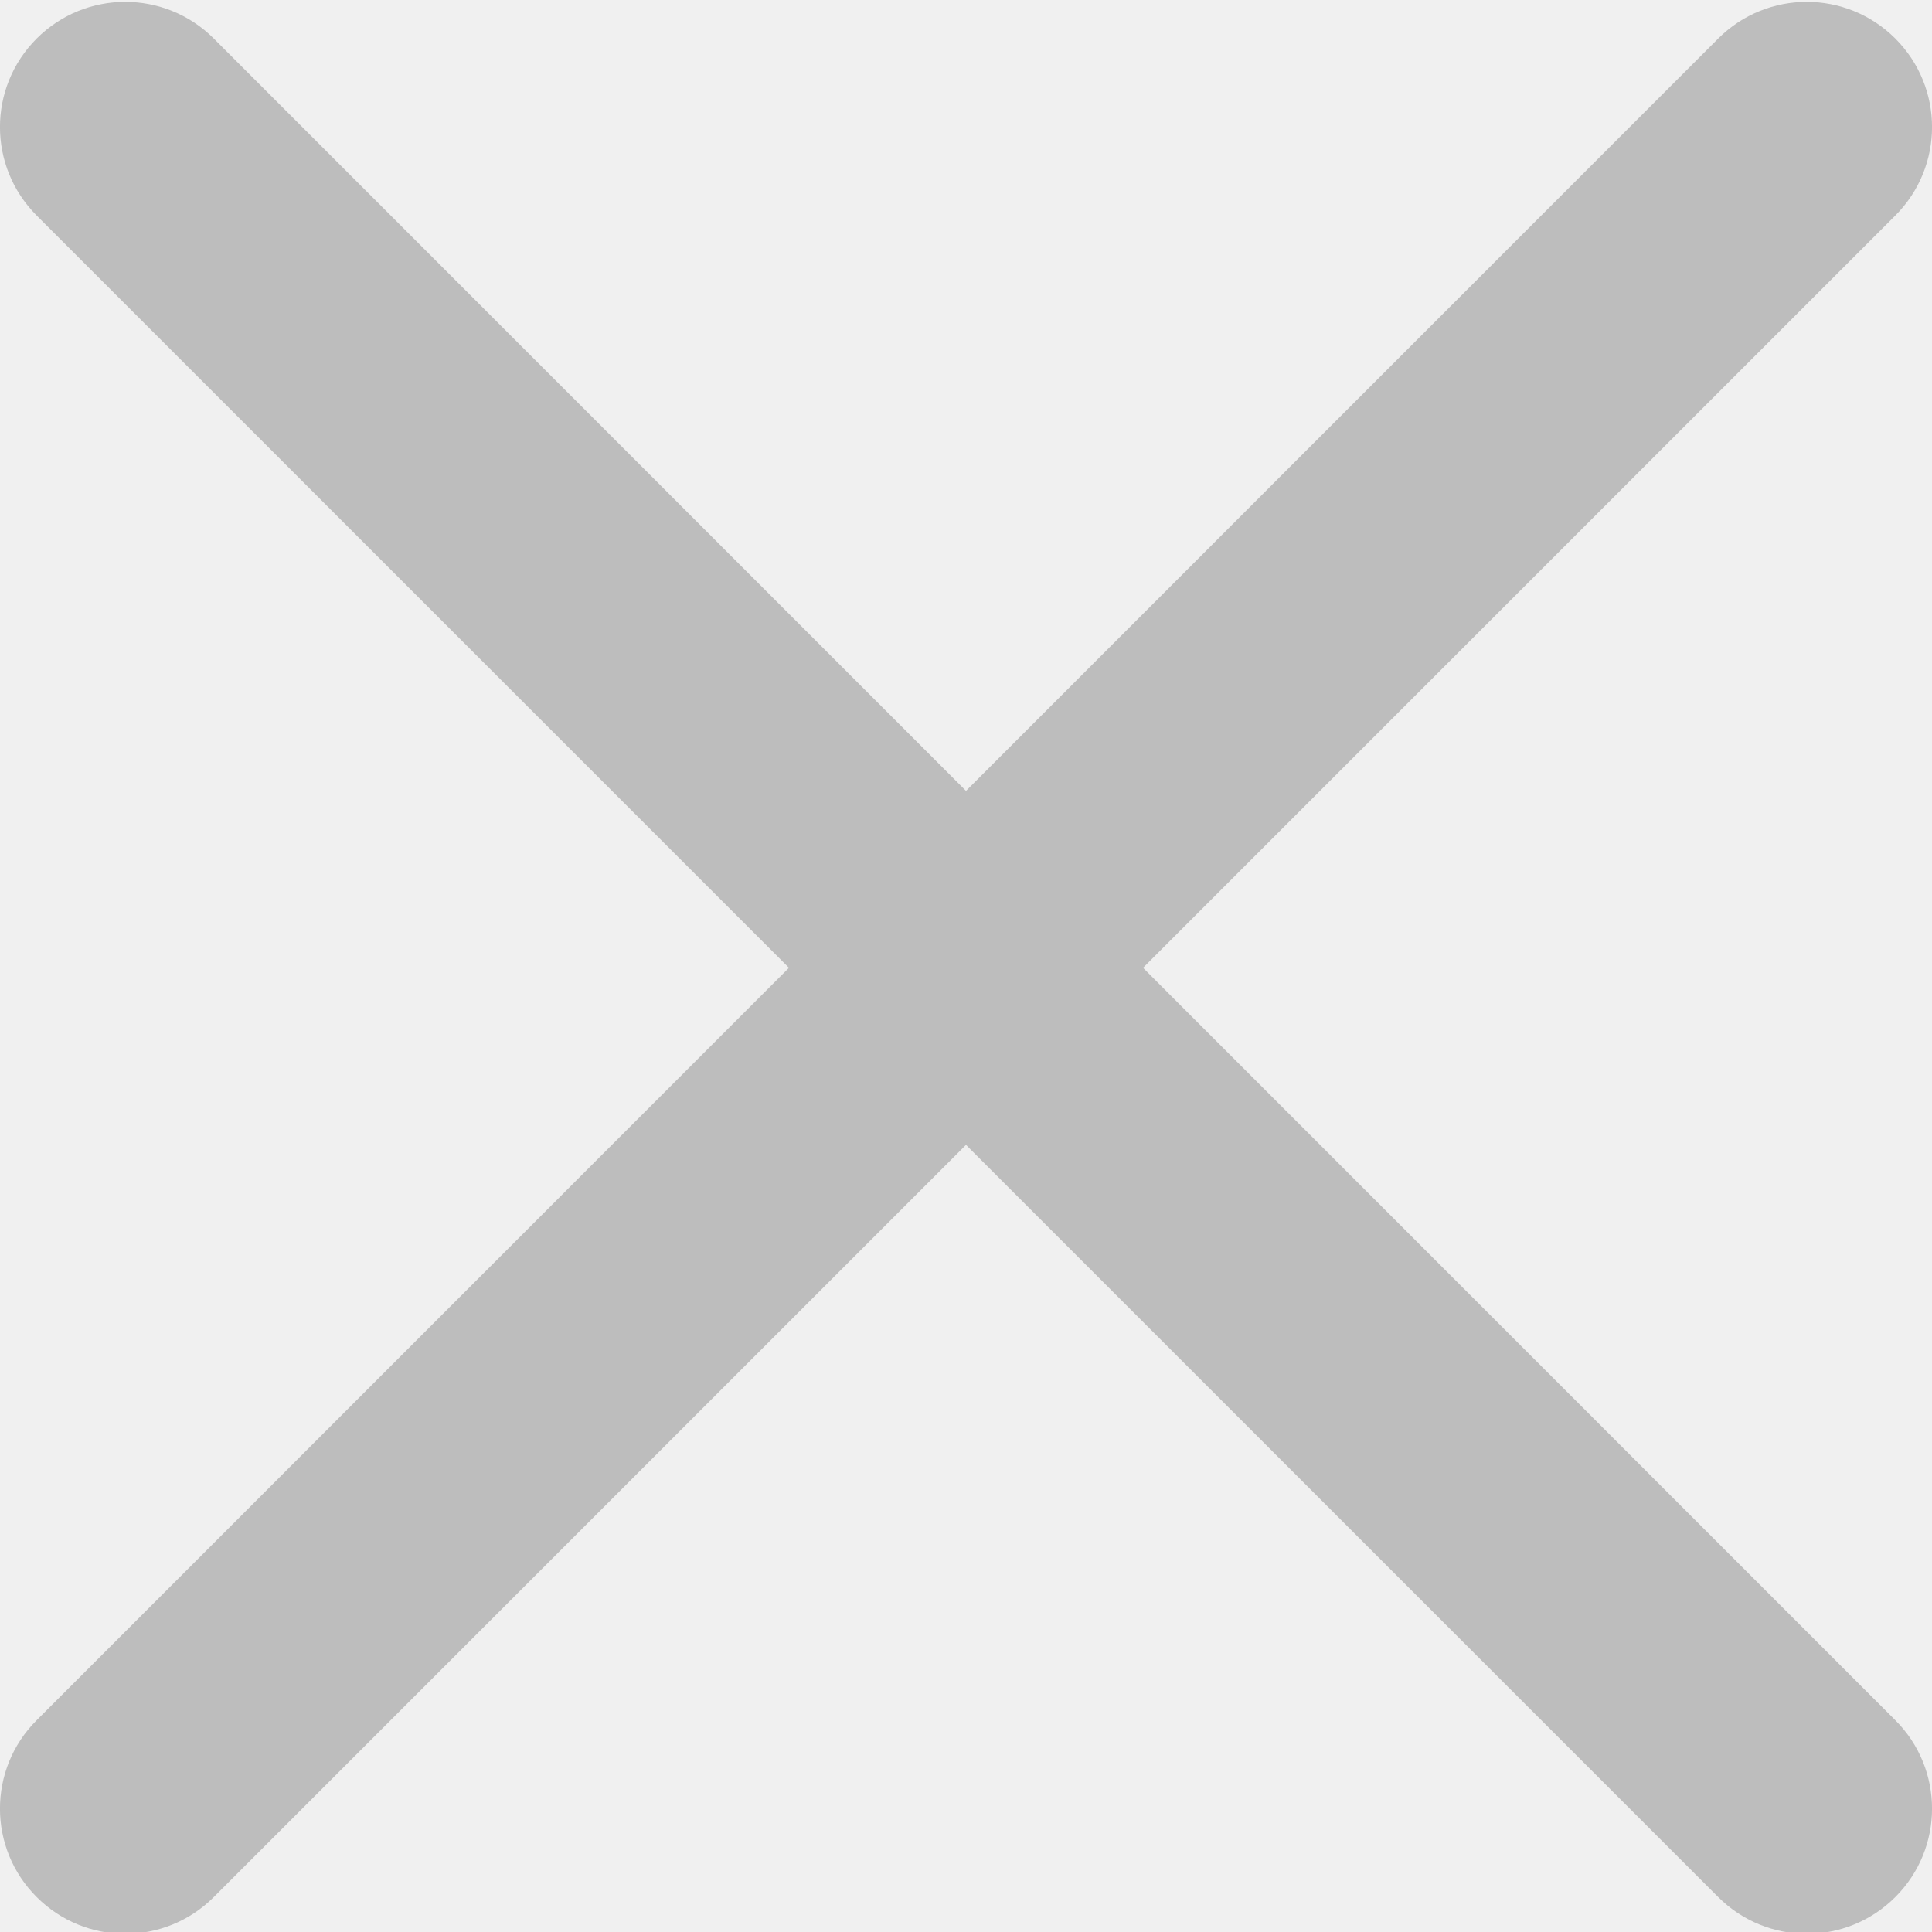
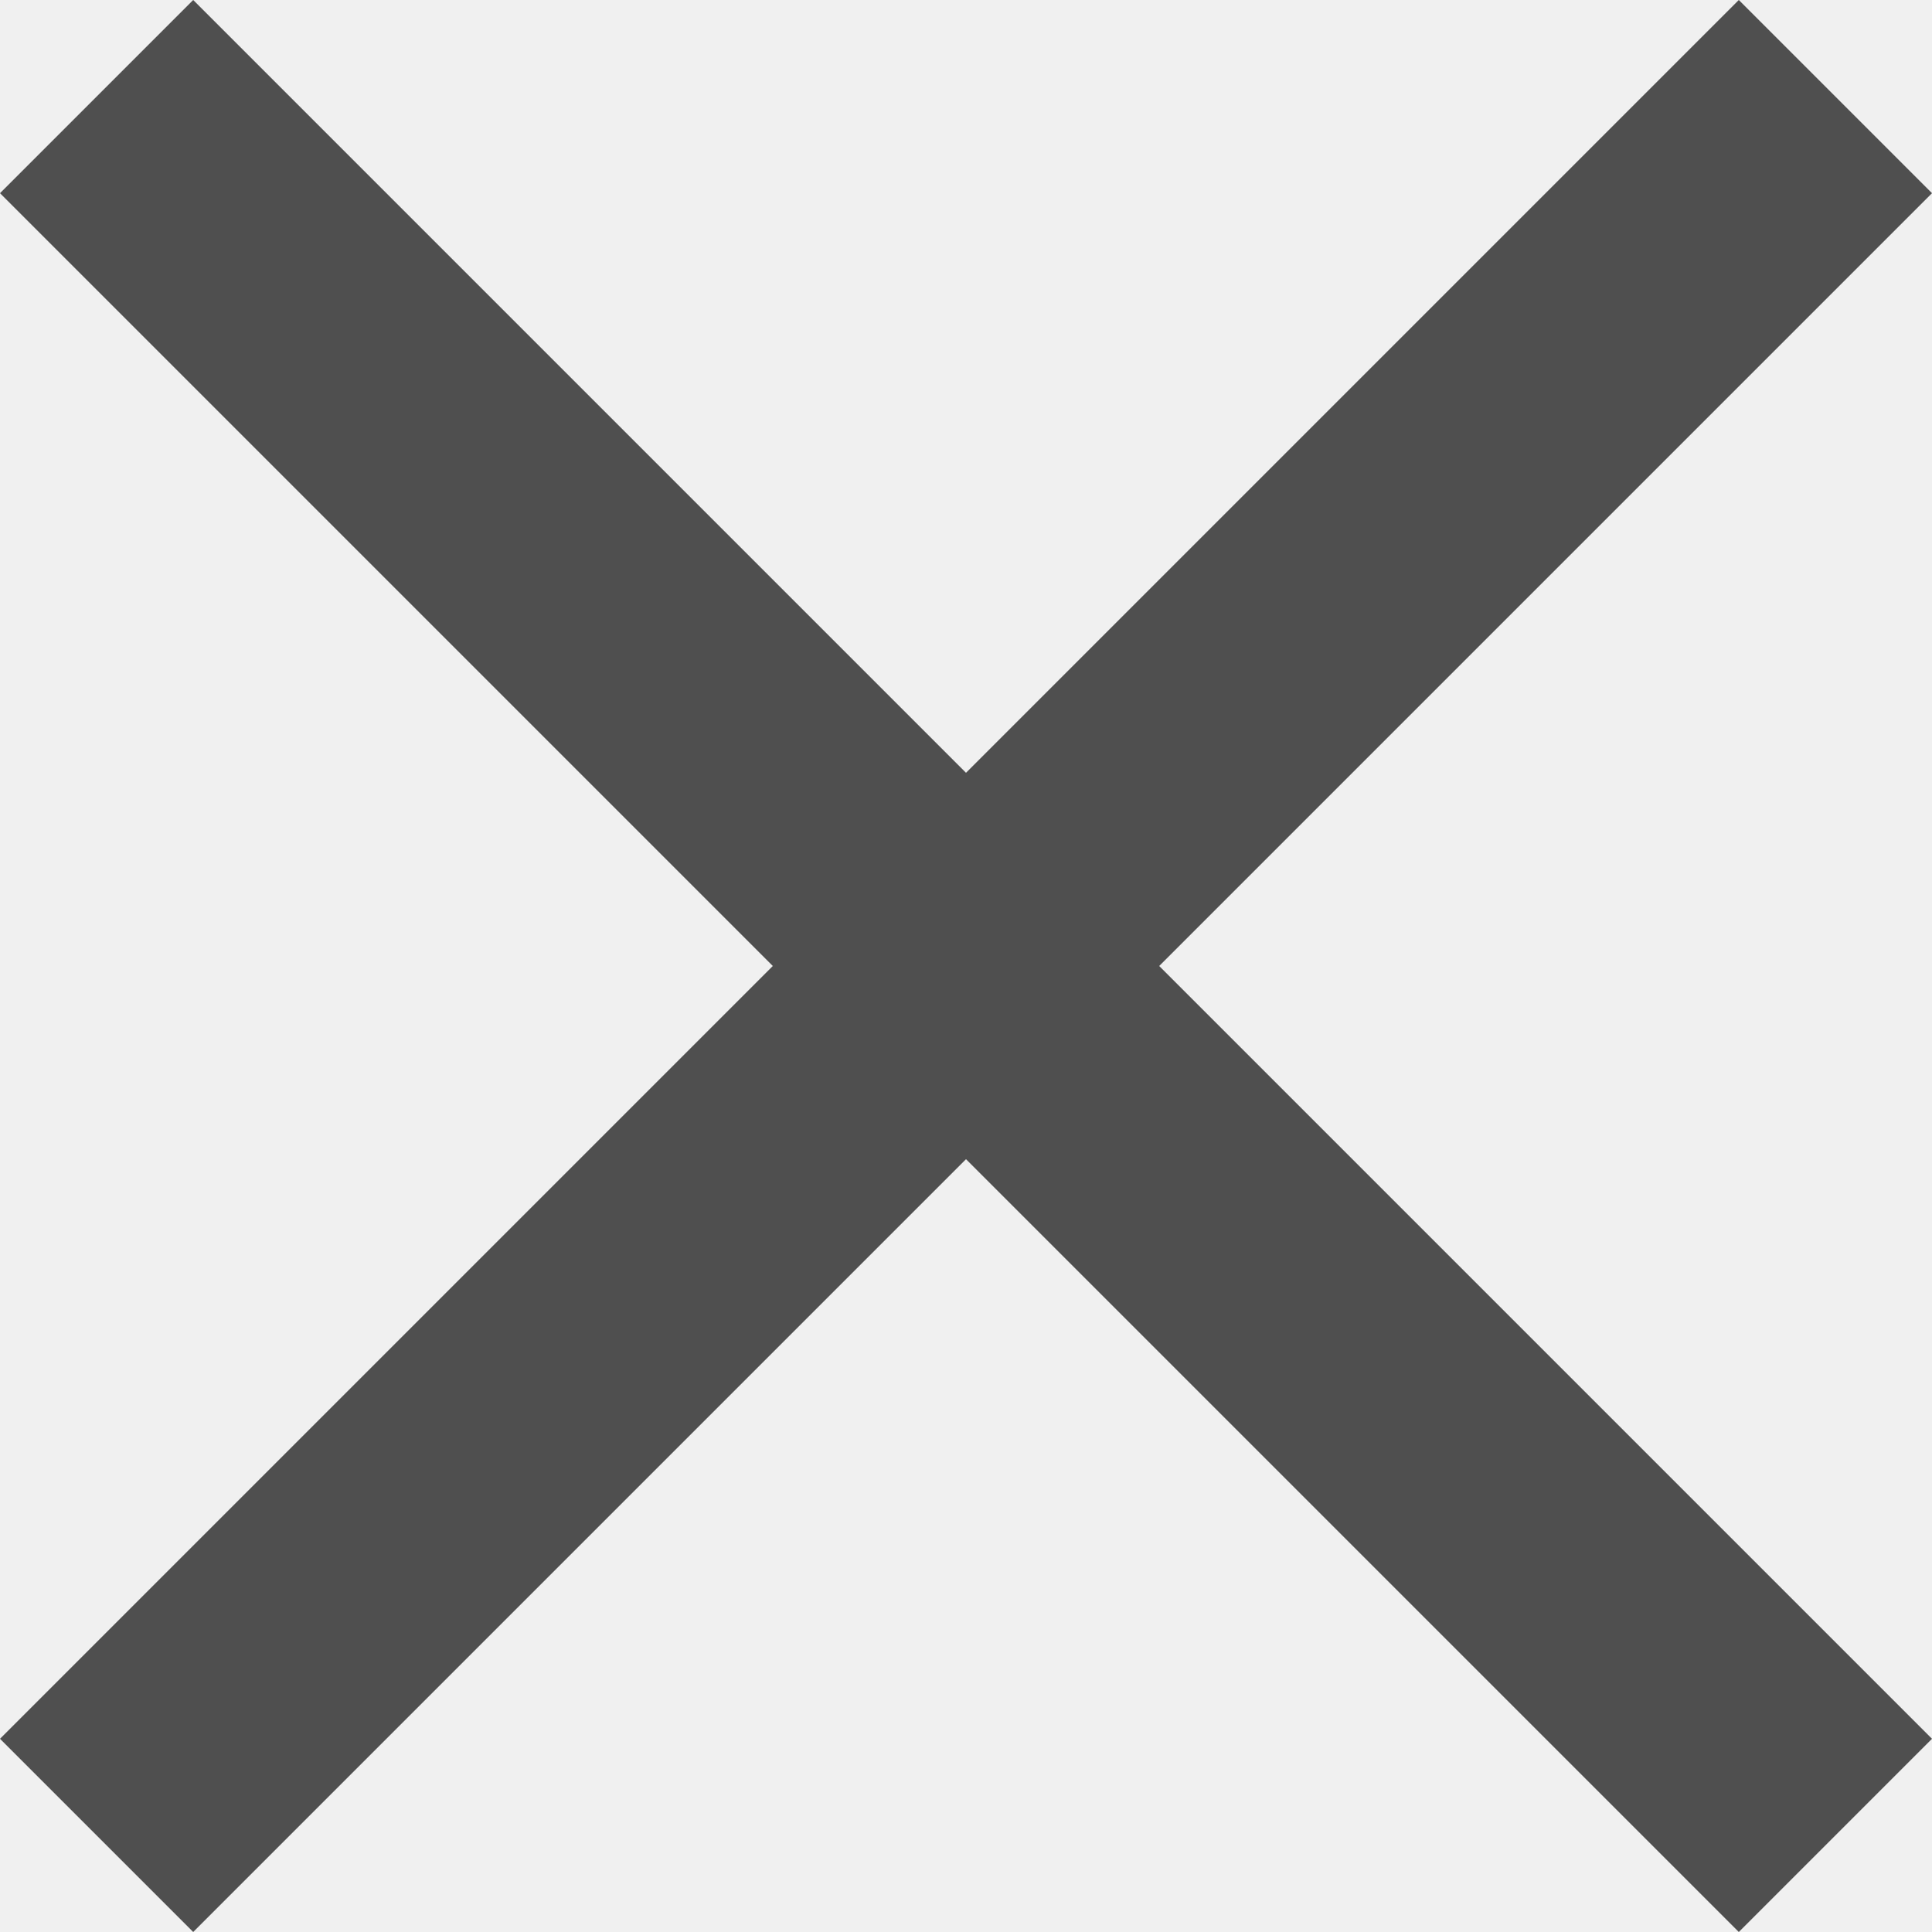
- <svg xmlns="http://www.w3.org/2000/svg" width="14" height="14" viewBox="0 0 14 14" fill="none">
-   <g clip-path="url(#clip0)">
-     <path d="M8.283 7.013L13.734 1.562C14.089 1.207 14.089 0.634 13.734 0.279C13.379 -0.075 12.806 -0.075 12.451 0.279L7 5.731L1.549 0.279C1.194 -0.075 0.621 -0.075 0.266 0.279C-0.089 0.634 -0.089 1.207 0.266 1.562L5.717 7.013L0.266 12.465C-0.089 12.819 -0.089 13.393 0.266 13.747C0.443 13.924 0.675 14.013 0.907 14.013C1.14 14.013 1.372 13.924 1.549 13.747L7 8.296L12.451 13.747C12.628 13.924 12.861 14.013 13.093 14.013C13.325 14.013 13.557 13.924 13.734 13.747C14.089 13.393 14.089 12.819 13.734 12.465L8.283 7.013Z" fill="#BDBDBD" />
-   </g>
-   <defs>
-     <clipPath id="clip0">
-       <rect width="14" height="14" fill="white" />
-     </clipPath>
-   </defs>
+ <svg xmlns="http://www.w3.org/2000/svg" width="20" height="20" viewBox="0 0 20 20" fill="none">
+   <path d="M20 18L18 20L10 12L2 20L0 18L8 10L0 2L2 0L10 8L18 0L20 2L12 10L20 18Z" fill="#4F4F4F" />
</svg>
